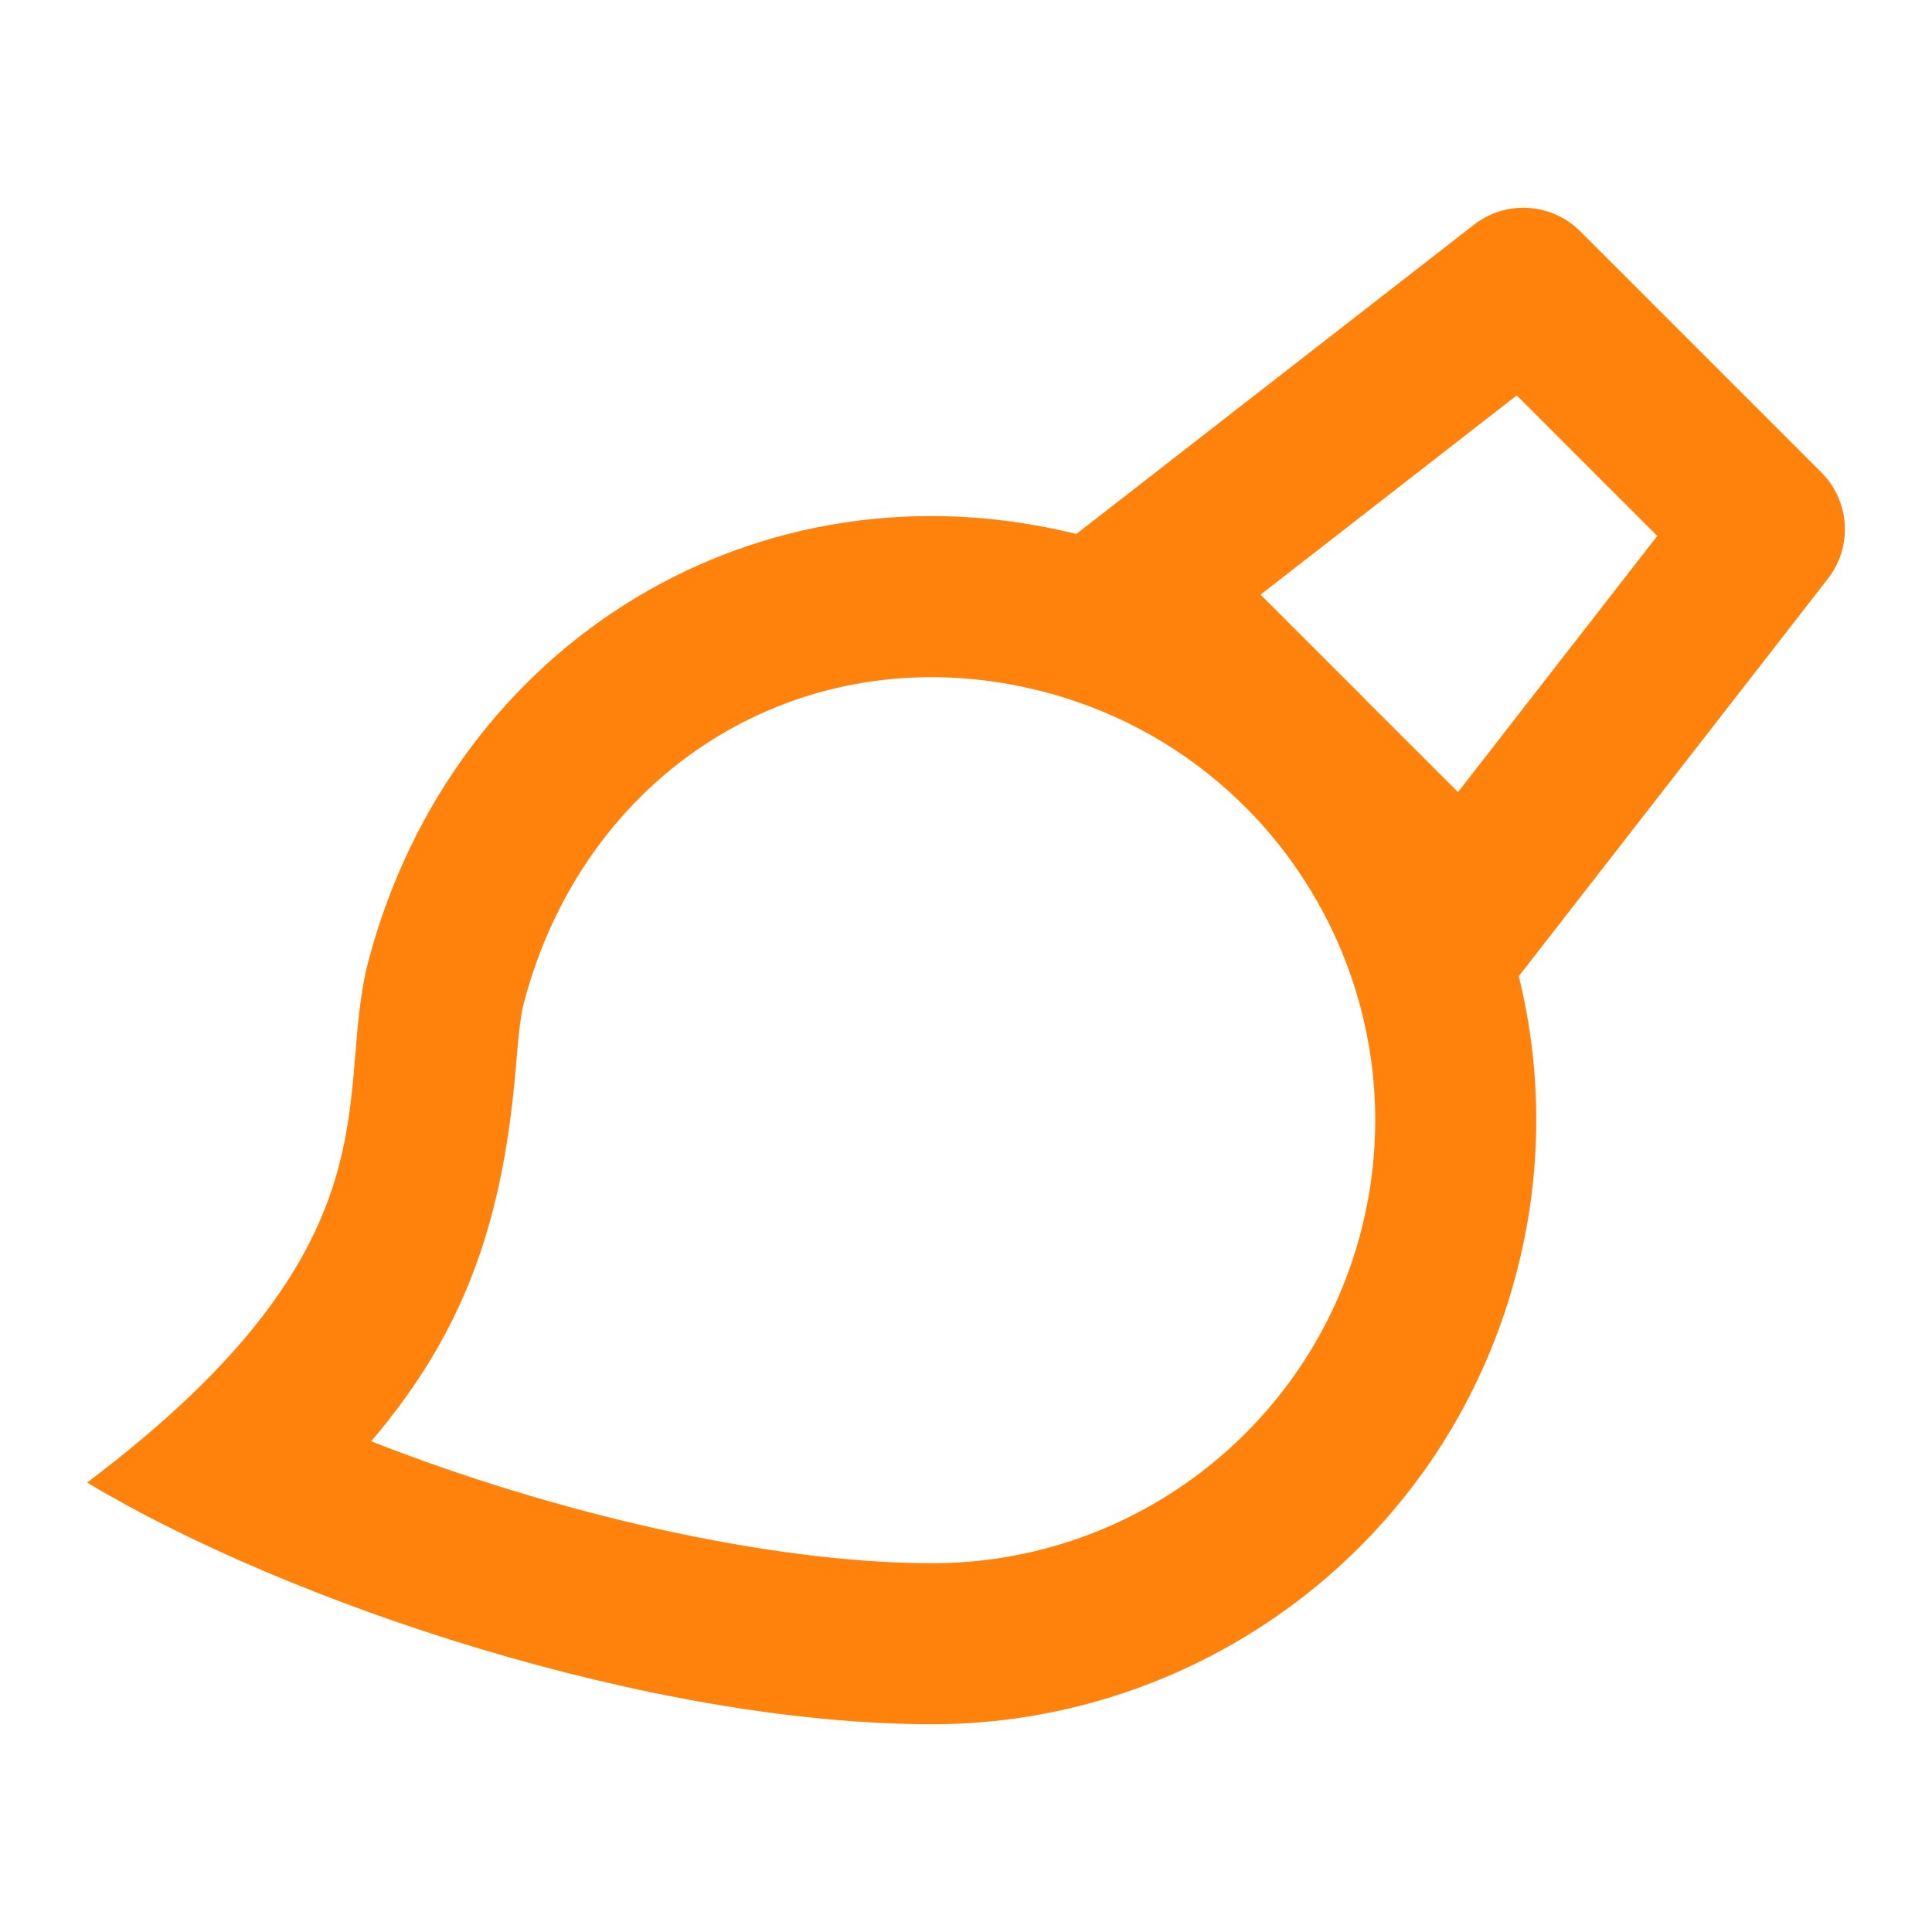
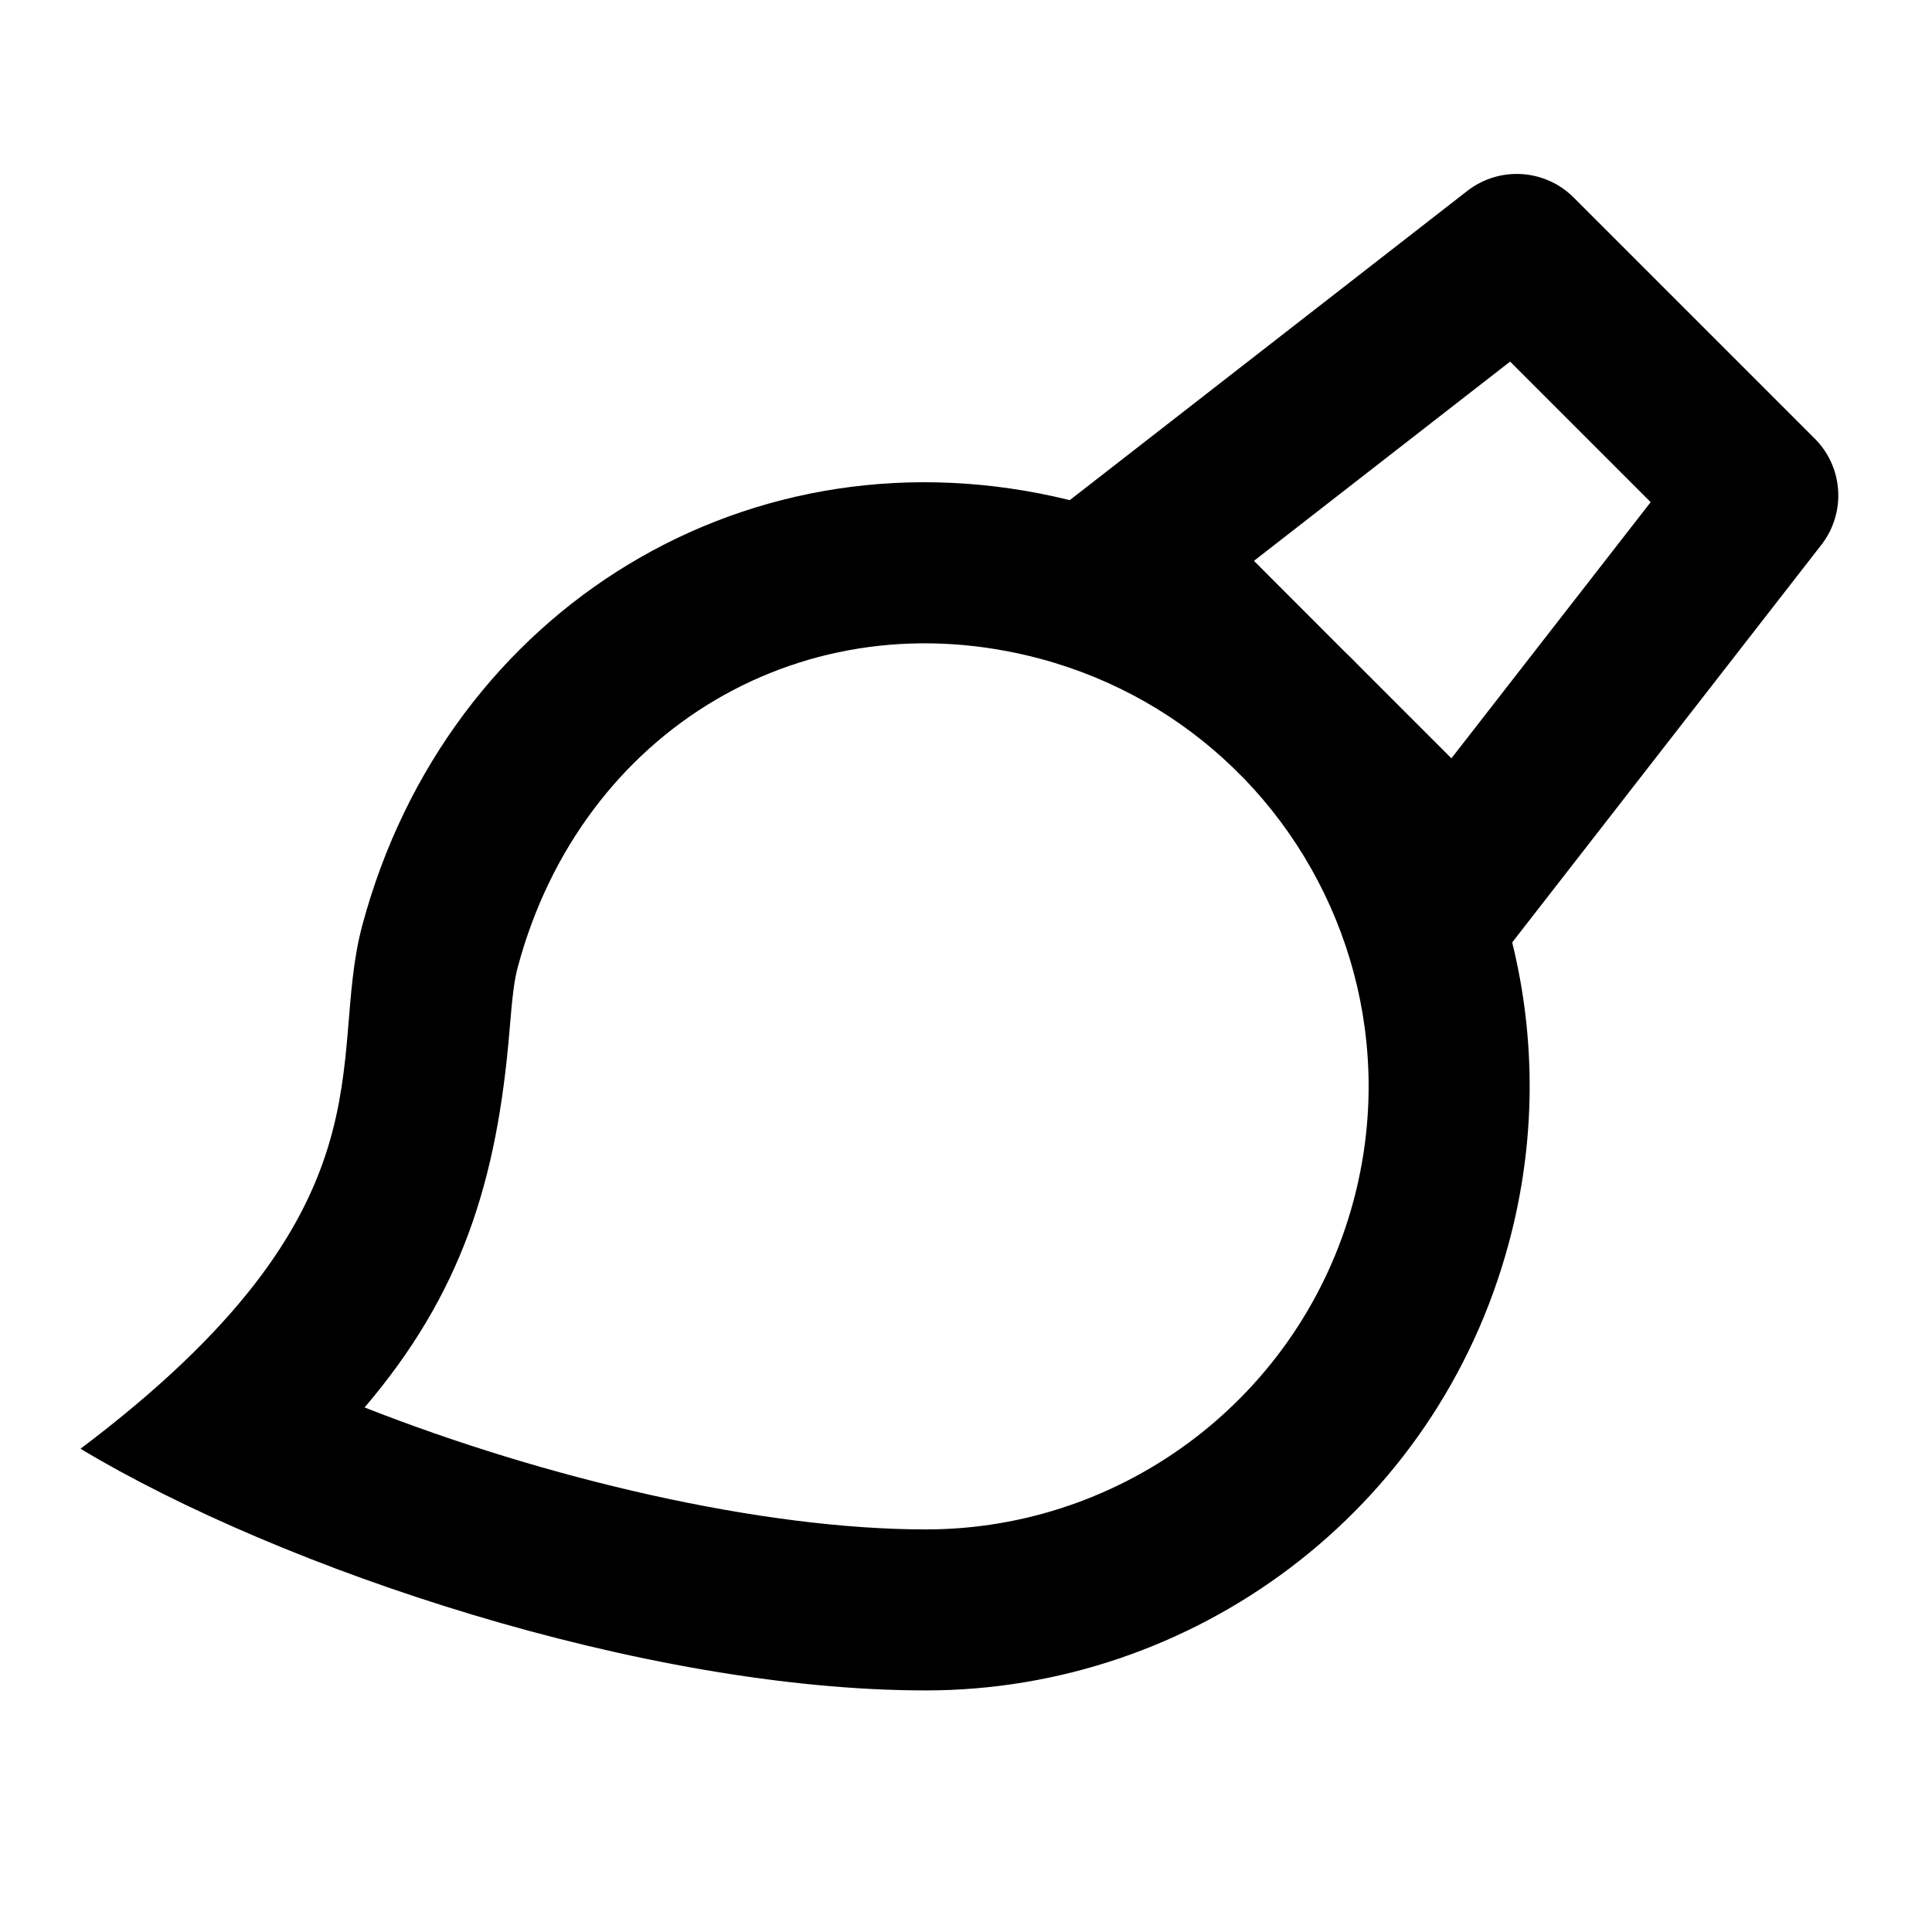
- <svg xmlns="http://www.w3.org/2000/svg" width="24" height="24" viewBox="0 0 24 24" fill="none">
-   <path d="M15.539 10.095L15.396 9.953C14.748 9.328 13.937 8.854 13.005 8.604C10.099 7.826 7.307 9.473 6.514 12.435C6.471 12.595 6.448 12.774 6.411 13.225C6.256 15.095 5.817 16.49 4.611 17.904C6.87 18.793 9.548 19.419 11.584 19.419C14.052 19.419 16.246 17.76 16.895 15.341C17.413 13.407 16.833 11.438 15.539 10.095ZM13.371 6.633L18.31 2.792C18.708 2.482 19.274 2.517 19.631 2.874L22.625 5.868C22.982 6.225 23.017 6.791 22.707 7.189L18.867 12.127C19.16 13.315 19.166 14.592 18.826 15.858C17.928 19.21 14.896 21.419 11.584 21.419C8.082 21.419 3.582 19.917 1.082 18.417C5.062 15.417 4.129 13.607 4.582 11.917C5.64 7.967 9.424 5.66 13.371 6.633ZM16.784 8.512C16.849 8.575 16.914 8.64 16.977 8.706L18.112 9.84L20.587 6.658L18.841 4.912L15.659 7.387L16.784 8.512Z" fill="#FF820C" />
+ <svg xmlns="http://www.w3.org/2000/svg" viewBox="0 0 24 24" fill="currentColor">
+   <path d="M15.457 9.675L15.314 9.533C14.666 8.908 13.855 8.434 12.924 8.184C10.017 7.405 7.225 9.053 6.432 12.014C6.389 12.174 6.366 12.354 6.329 12.805C6.174 14.675 5.734 16.07 4.529 17.484C6.788 18.373 9.466 18.999 11.502 18.999C13.97 18.999 16.164 17.339 16.813 14.92C17.331 12.987 16.751 11.018 15.457 9.675ZM13.289 6.213L18.228 2.371C18.626 2.062 19.192 2.097 19.549 2.454L22.543 5.448C22.9 5.804 22.935 6.371 22.625 6.769L18.785 11.707C19.078 12.895 19.084 14.172 18.744 15.438C17.846 18.79 14.814 20.999 11.502 20.999C8 20.999 3.5 19.497 1 17.997C4.98 14.997 4.047 13.187 4.5 11.497C5.558 7.547 9.342 5.239 13.289 6.213ZM16.701 8.092C16.767 8.155 16.832 8.22 16.895 8.285L18.03 9.42L20.505 6.238L18.759 4.492L15.577 6.967L16.701 8.092Z" />
</svg>
